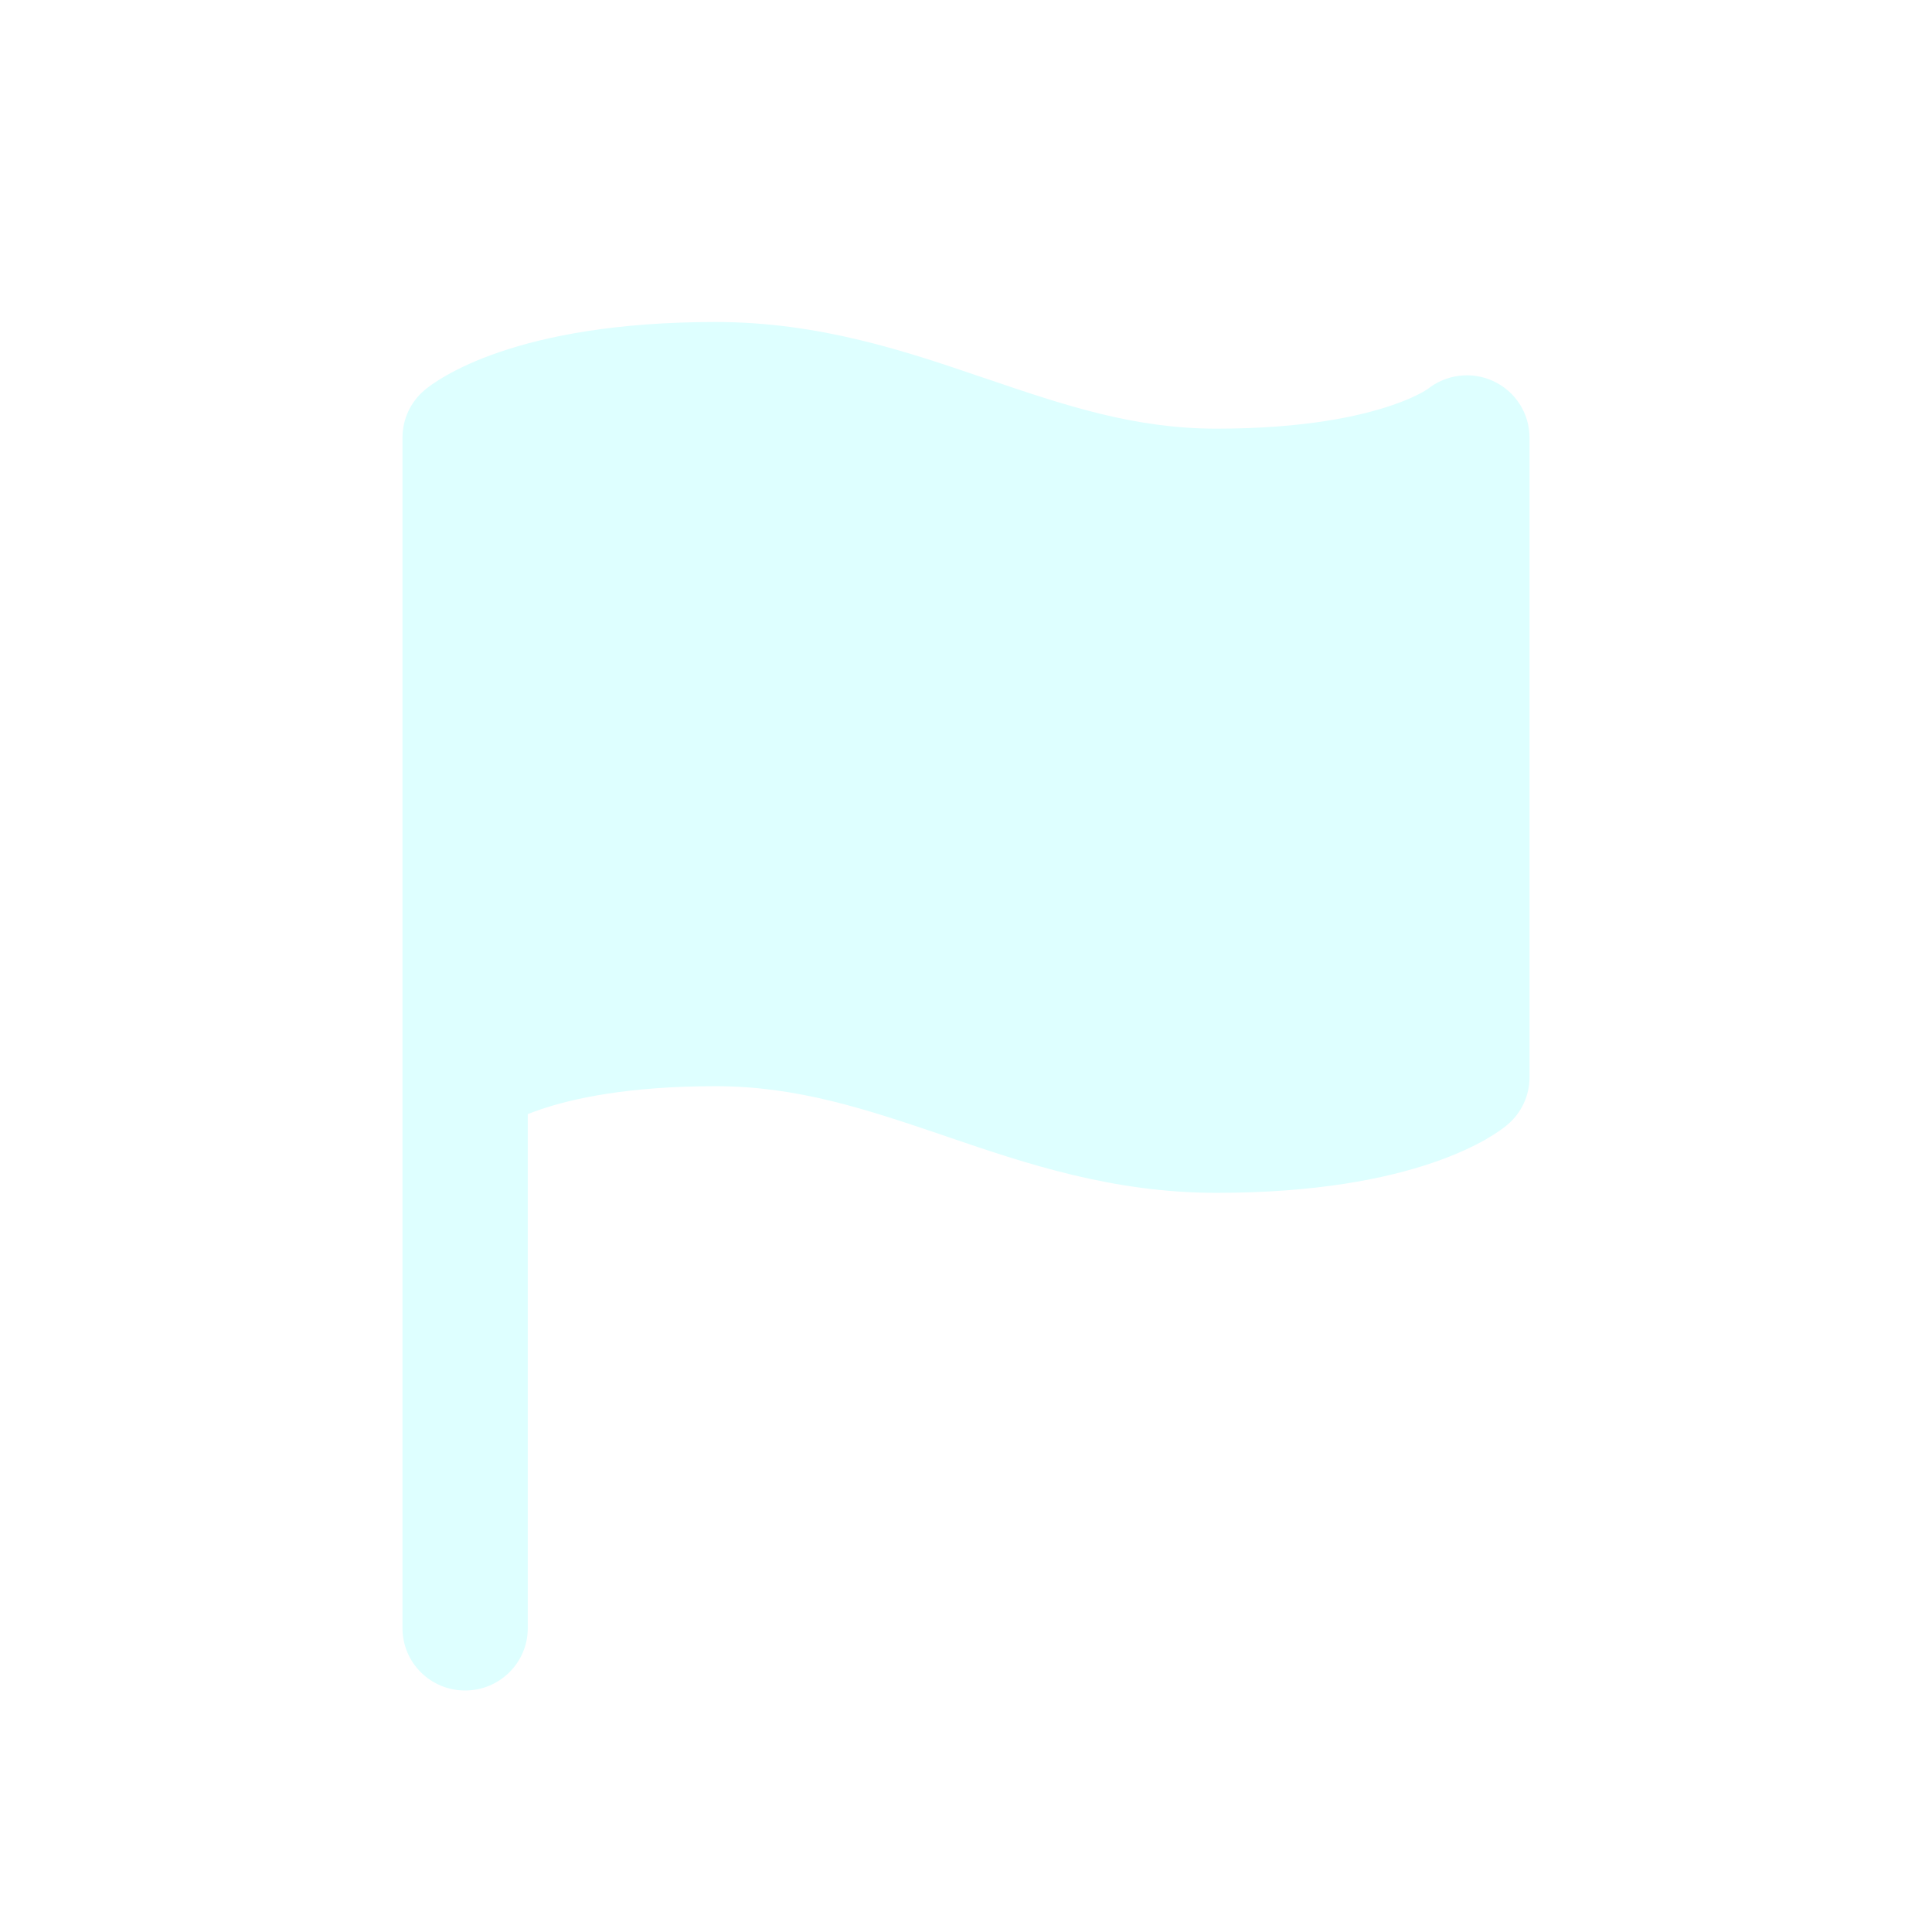
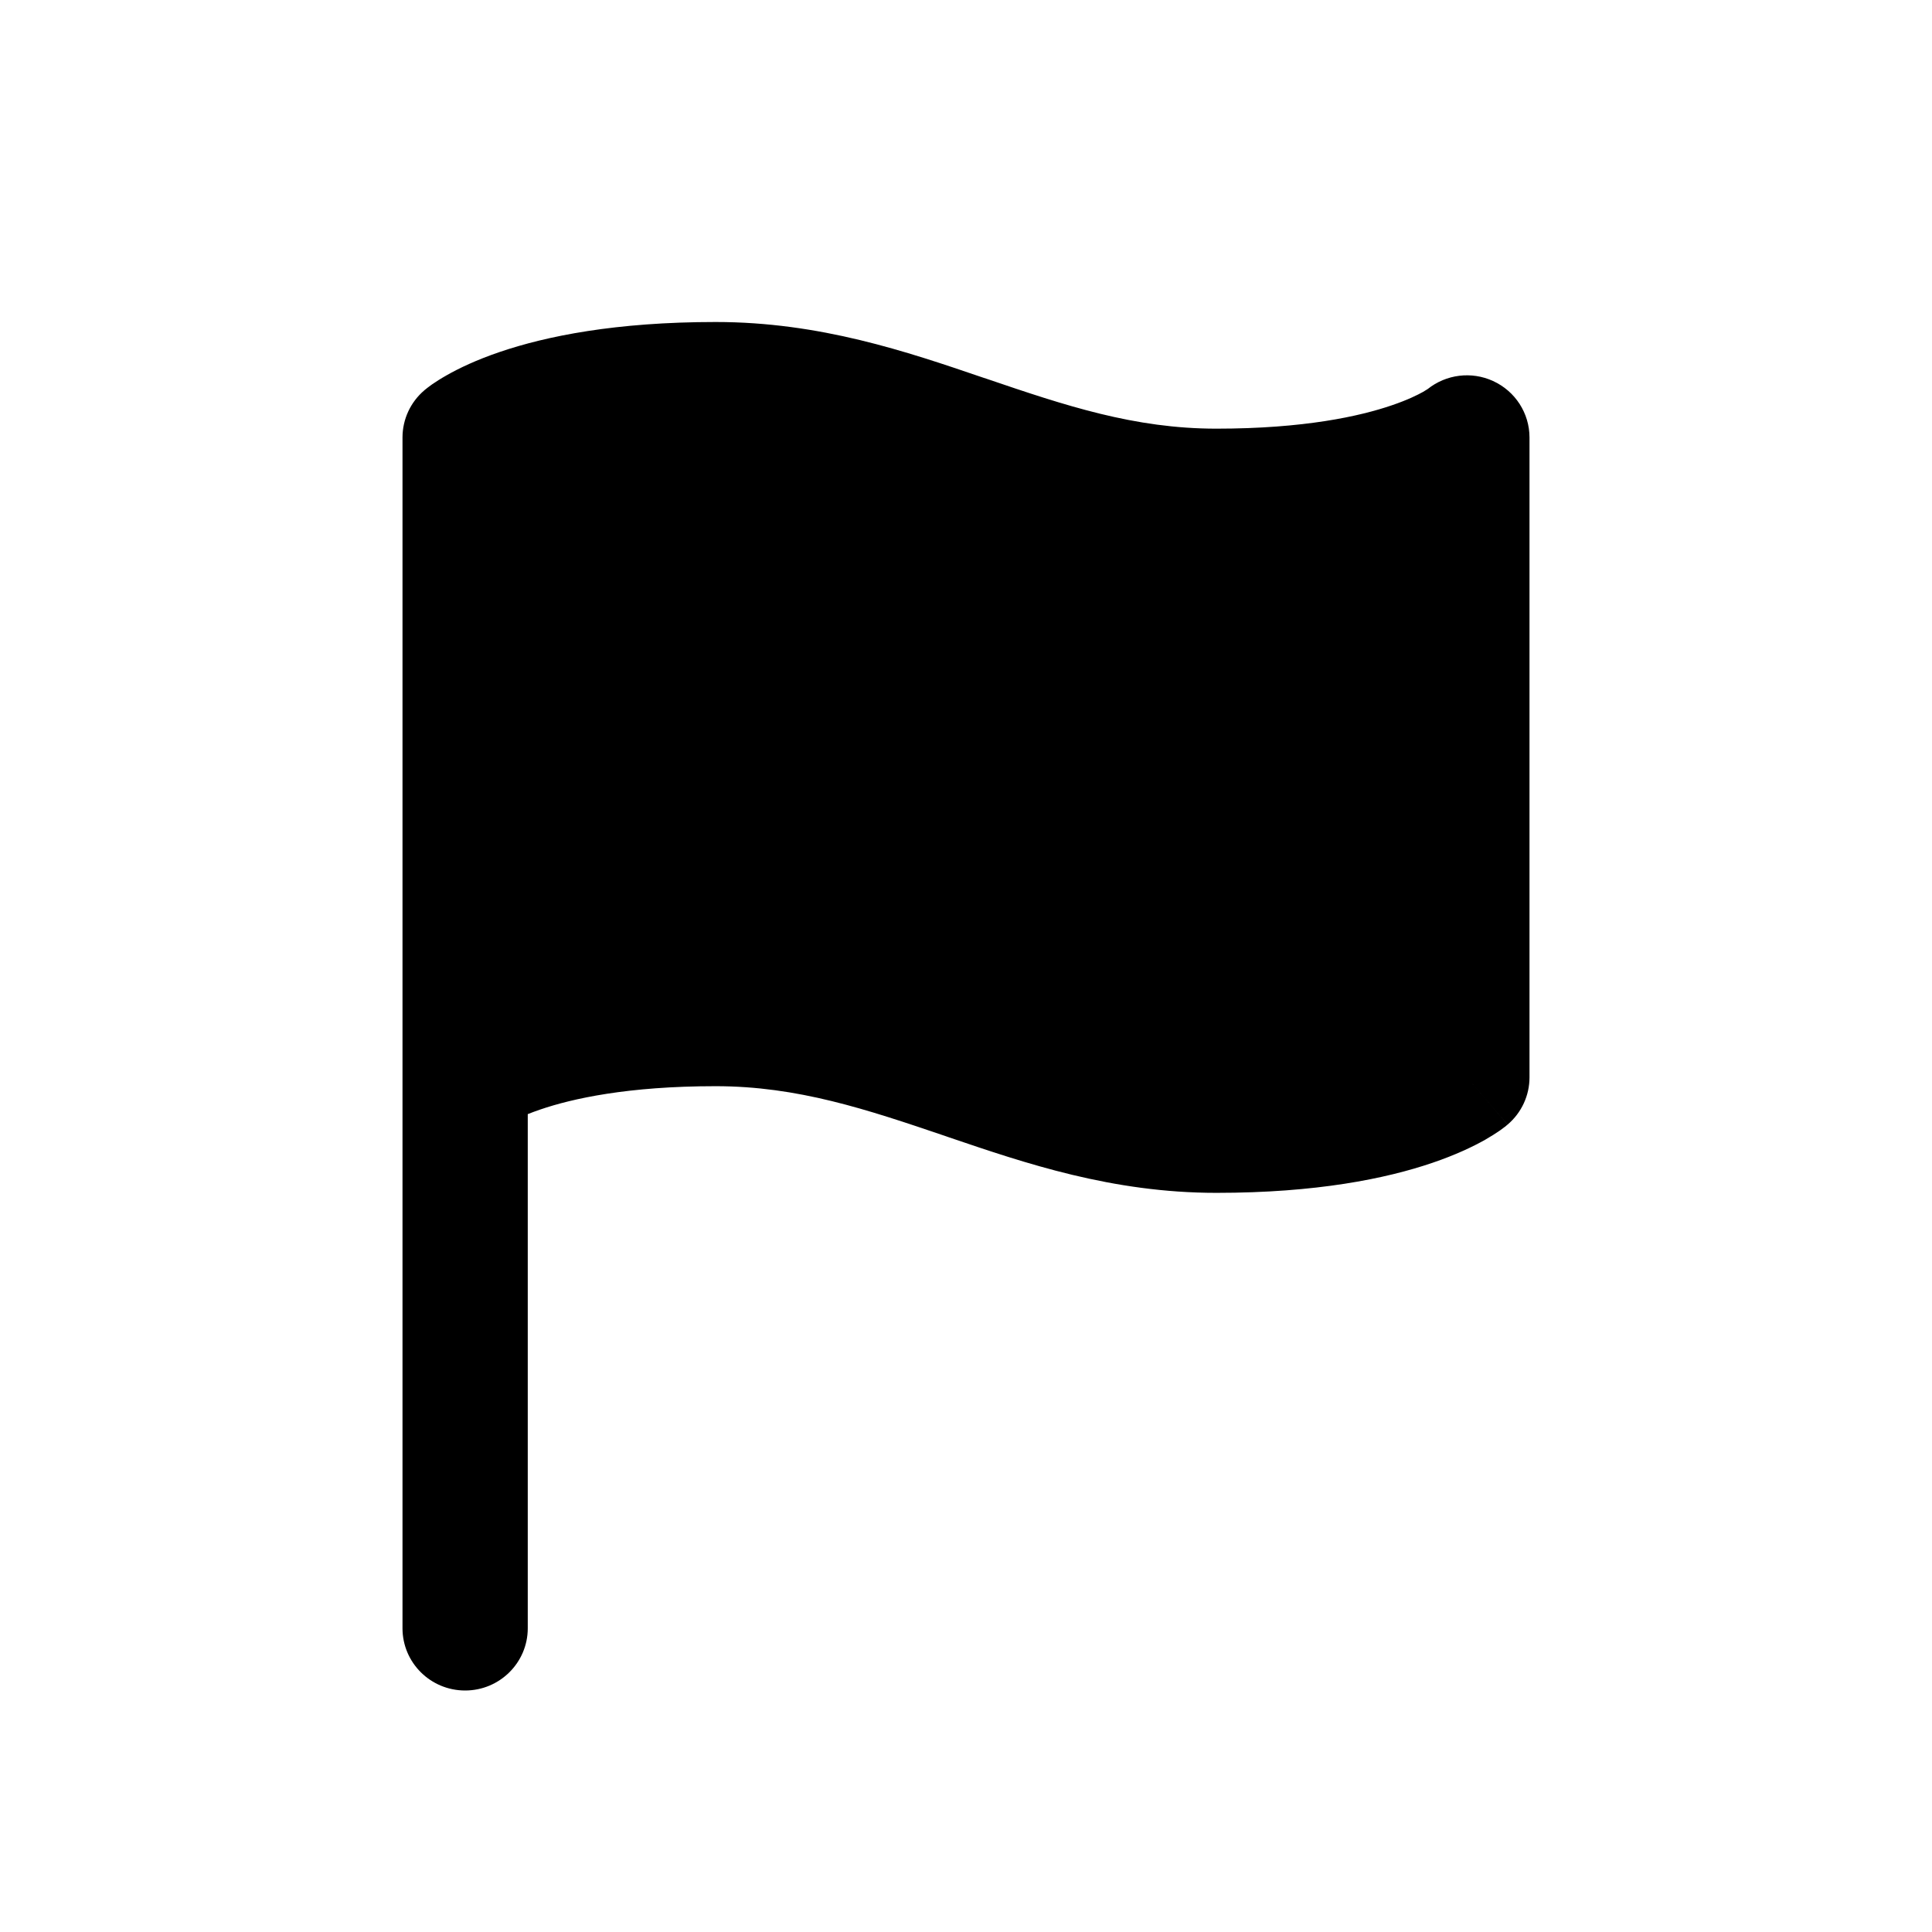
<svg xmlns="http://www.w3.org/2000/svg" width="24" height="24" viewBox="0 0 24 24" fill="none">
-   <path fill-rule="evenodd" clip-rule="evenodd" d="M6.206 4.373C6.784 4.176 7.648 4 8.889 4C10.186 4 11.262 4.367 12.215 4.692L12.252 4.704C13.235 5.039 14.091 5.325 15.111 5.325C16.203 5.325 16.895 5.17 17.289 5.035C17.487 4.968 17.612 4.905 17.678 4.868C17.71 4.849 17.729 4.837 17.735 4.833C17.964 4.65 18.279 4.61 18.547 4.733C18.823 4.859 19 5.133 19 5.435V13.383C19 13.609 18.901 13.823 18.728 13.97L18.222 13.383C18.728 13.97 18.728 13.97 18.727 13.97L18.727 13.971L18.725 13.973L18.721 13.976L18.712 13.983L18.701 13.993L18.691 14C18.675 14.012 18.656 14.027 18.633 14.043C18.587 14.075 18.526 14.114 18.45 14.158C18.297 14.244 18.082 14.347 17.794 14.445C17.216 14.642 16.352 14.818 15.111 14.818C13.814 14.818 12.738 14.451 11.785 14.127L11.748 14.114C10.765 13.78 9.909 13.493 8.889 13.493C7.797 13.493 7.105 13.648 6.711 13.783C6.653 13.803 6.601 13.822 6.556 13.84L6.556 20.227C6.556 20.654 6.207 21 5.778 21C5.348 21 5 20.654 5 20.227V13.383V13.273V5.435C5 5.209 5.099 4.995 5.272 4.848L5.778 5.435C5.272 4.848 5.272 4.848 5.272 4.848L5.273 4.847L5.275 4.845L5.279 4.842L5.288 4.835C5.294 4.83 5.301 4.824 5.309 4.818C5.325 4.806 5.344 4.791 5.367 4.775C5.413 4.743 5.474 4.704 5.55 4.661C5.703 4.574 5.918 4.471 6.206 4.373Z" fill="#DEFFFF" />
+   <path fill-rule="evenodd" clip-rule="evenodd" d="M6.206 4.373C6.784 4.176 7.648 4 8.889 4C10.186 4 11.262 4.367 12.215 4.692L12.252 4.704C13.235 5.039 14.091 5.325 15.111 5.325C16.203 5.325 16.895 5.17 17.289 5.035C17.487 4.968 17.612 4.905 17.678 4.868C17.71 4.849 17.729 4.837 17.735 4.833C17.964 4.65 18.279 4.61 18.547 4.733C18.823 4.859 19 5.133 19 5.435V13.383C19 13.609 18.901 13.823 18.728 13.97L18.222 13.383C18.728 13.97 18.728 13.97 18.727 13.97L18.727 13.971L18.725 13.973L18.721 13.976L18.712 13.983L18.701 13.993L18.691 14C18.675 14.012 18.656 14.027 18.633 14.043C18.587 14.075 18.526 14.114 18.45 14.158C18.297 14.244 18.082 14.347 17.794 14.445C17.216 14.642 16.352 14.818 15.111 14.818C13.814 14.818 12.738 14.451 11.785 14.127L11.748 14.114C10.765 13.78 9.909 13.493 8.889 13.493C7.797 13.493 7.105 13.648 6.711 13.783C6.653 13.803 6.601 13.822 6.556 13.84L6.556 20.227C6.556 20.654 6.207 21 5.778 21C5.348 21 5 20.654 5 20.227V13.383V13.273V5.435C5 5.209 5.099 4.995 5.272 4.848L5.778 5.435C5.272 4.848 5.272 4.848 5.272 4.848L5.273 4.847L5.275 4.845L5.279 4.842L5.288 4.835C5.294 4.83 5.301 4.824 5.309 4.818C5.325 4.806 5.344 4.791 5.367 4.775C5.413 4.743 5.474 4.704 5.55 4.661C5.703 4.574 5.918 4.471 6.206 4.373Z" fill="currentColor" />
</svg>
